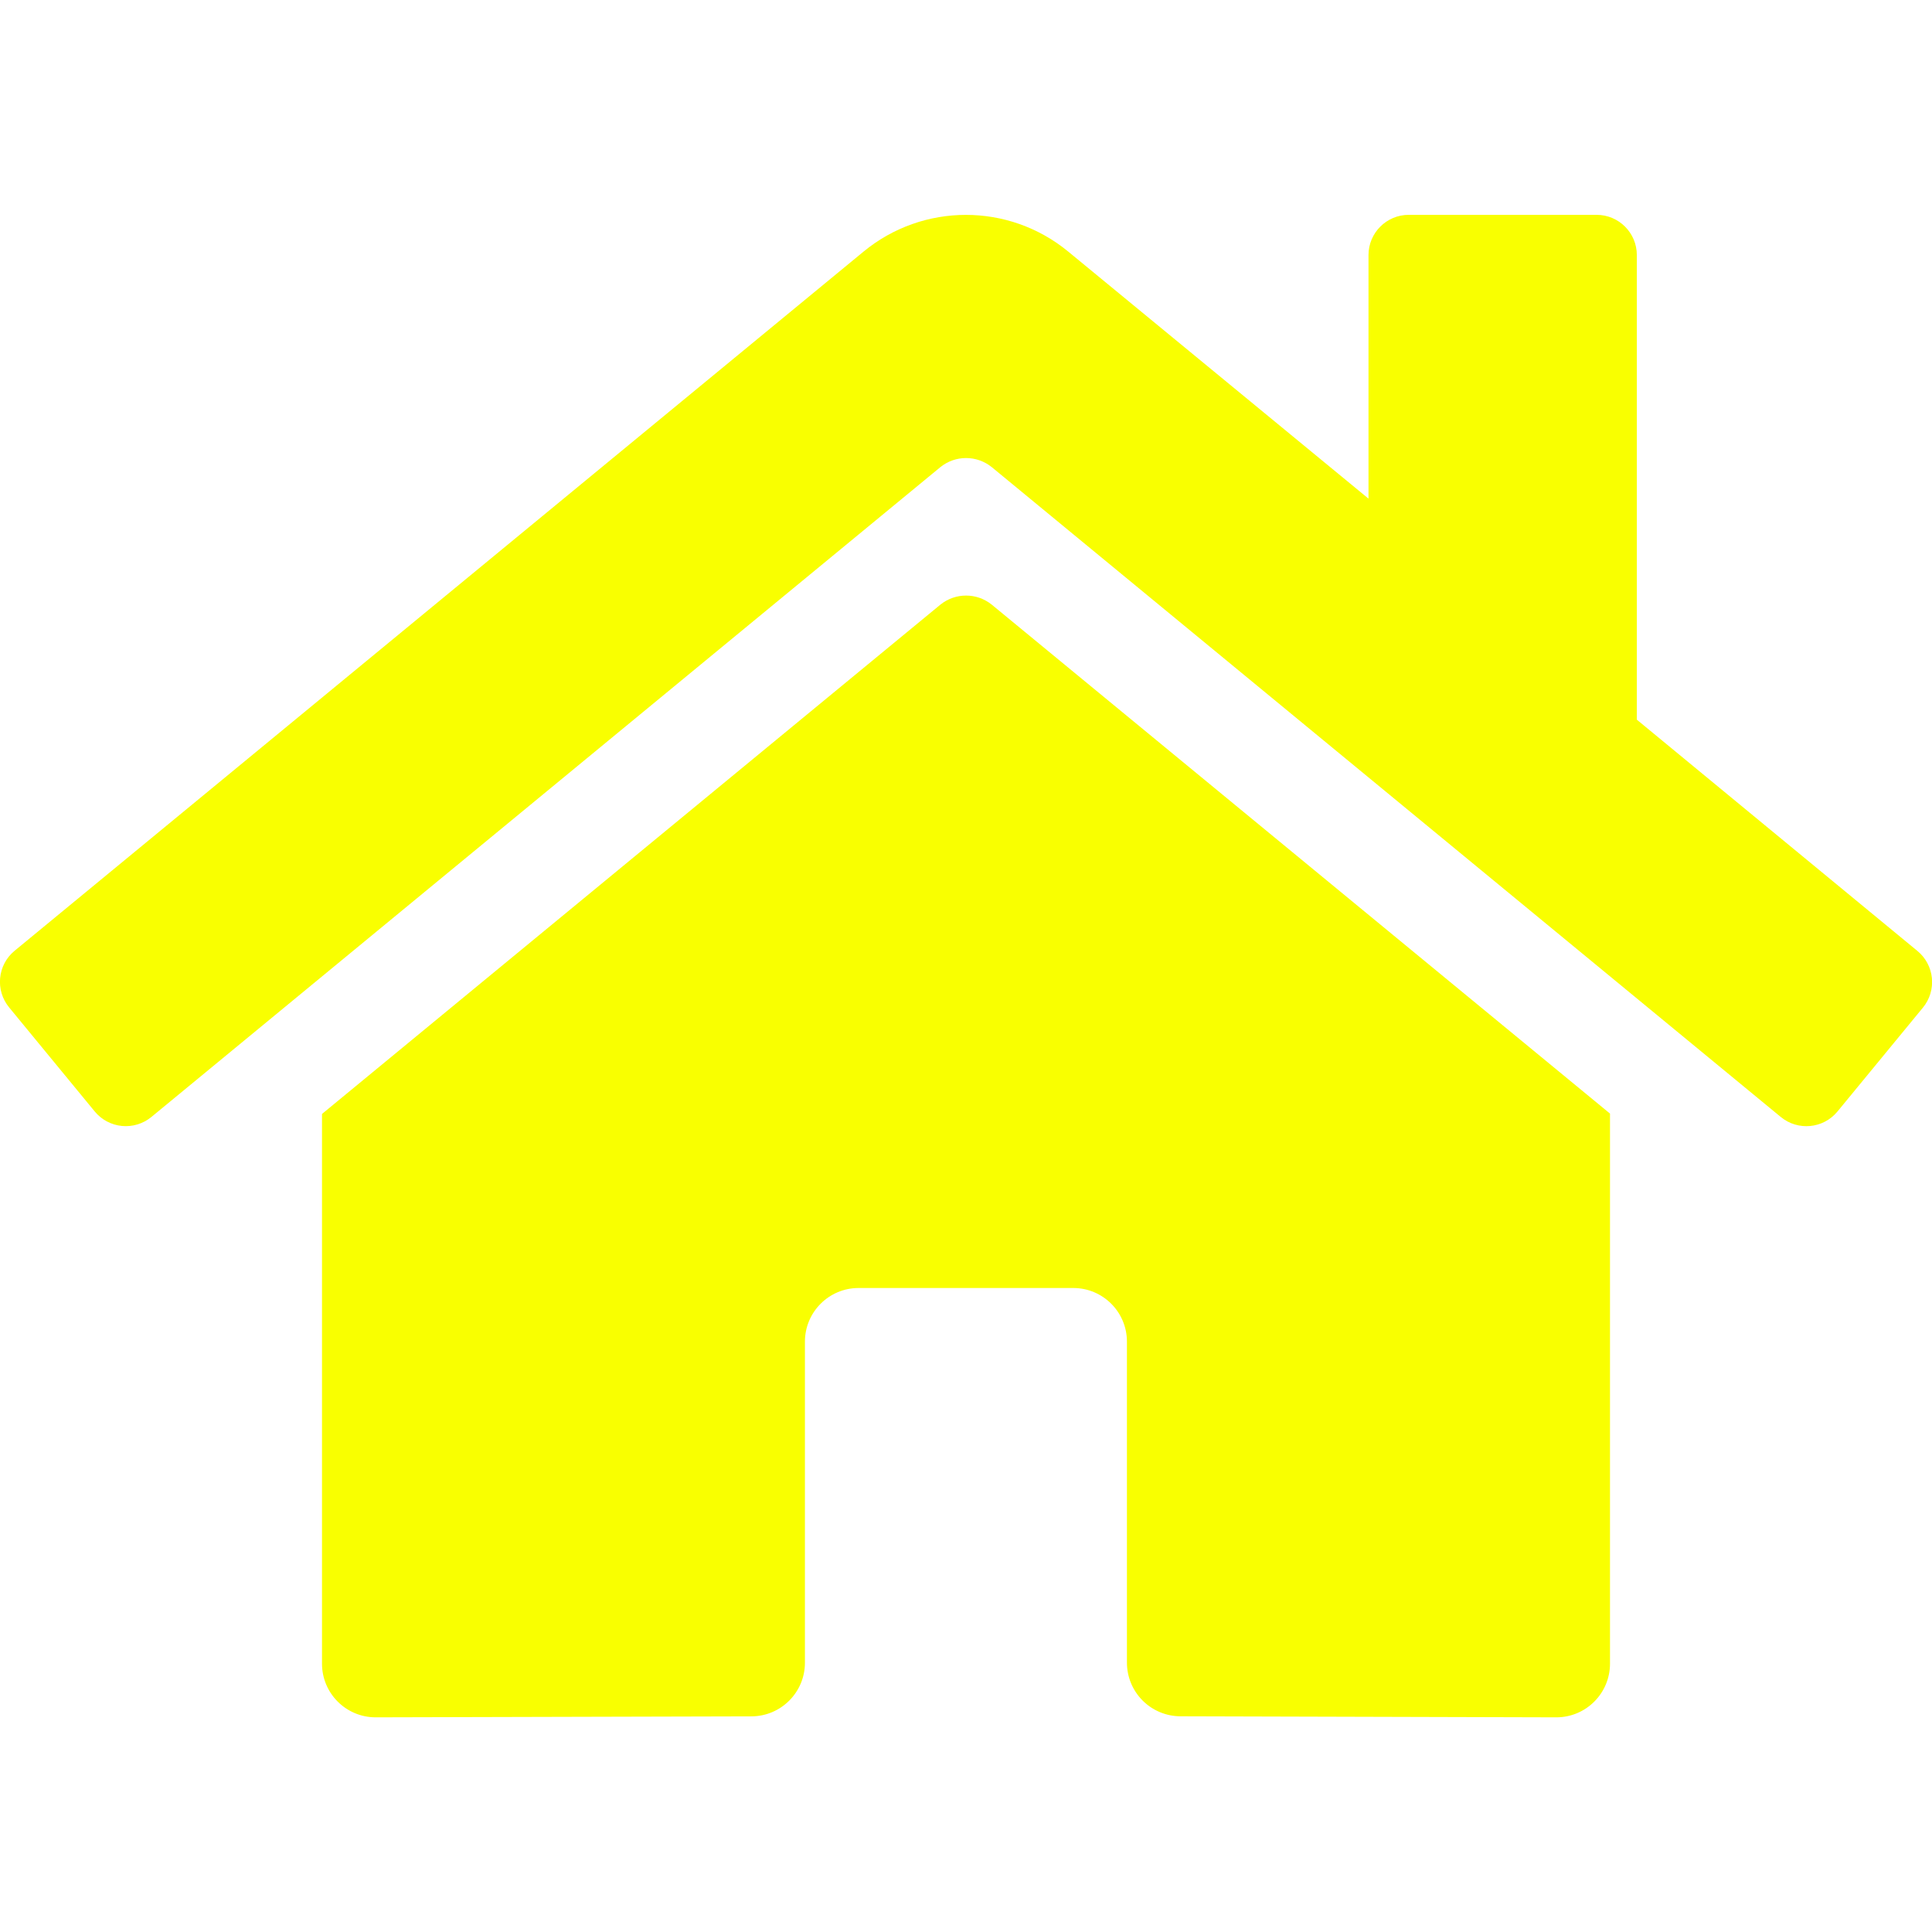
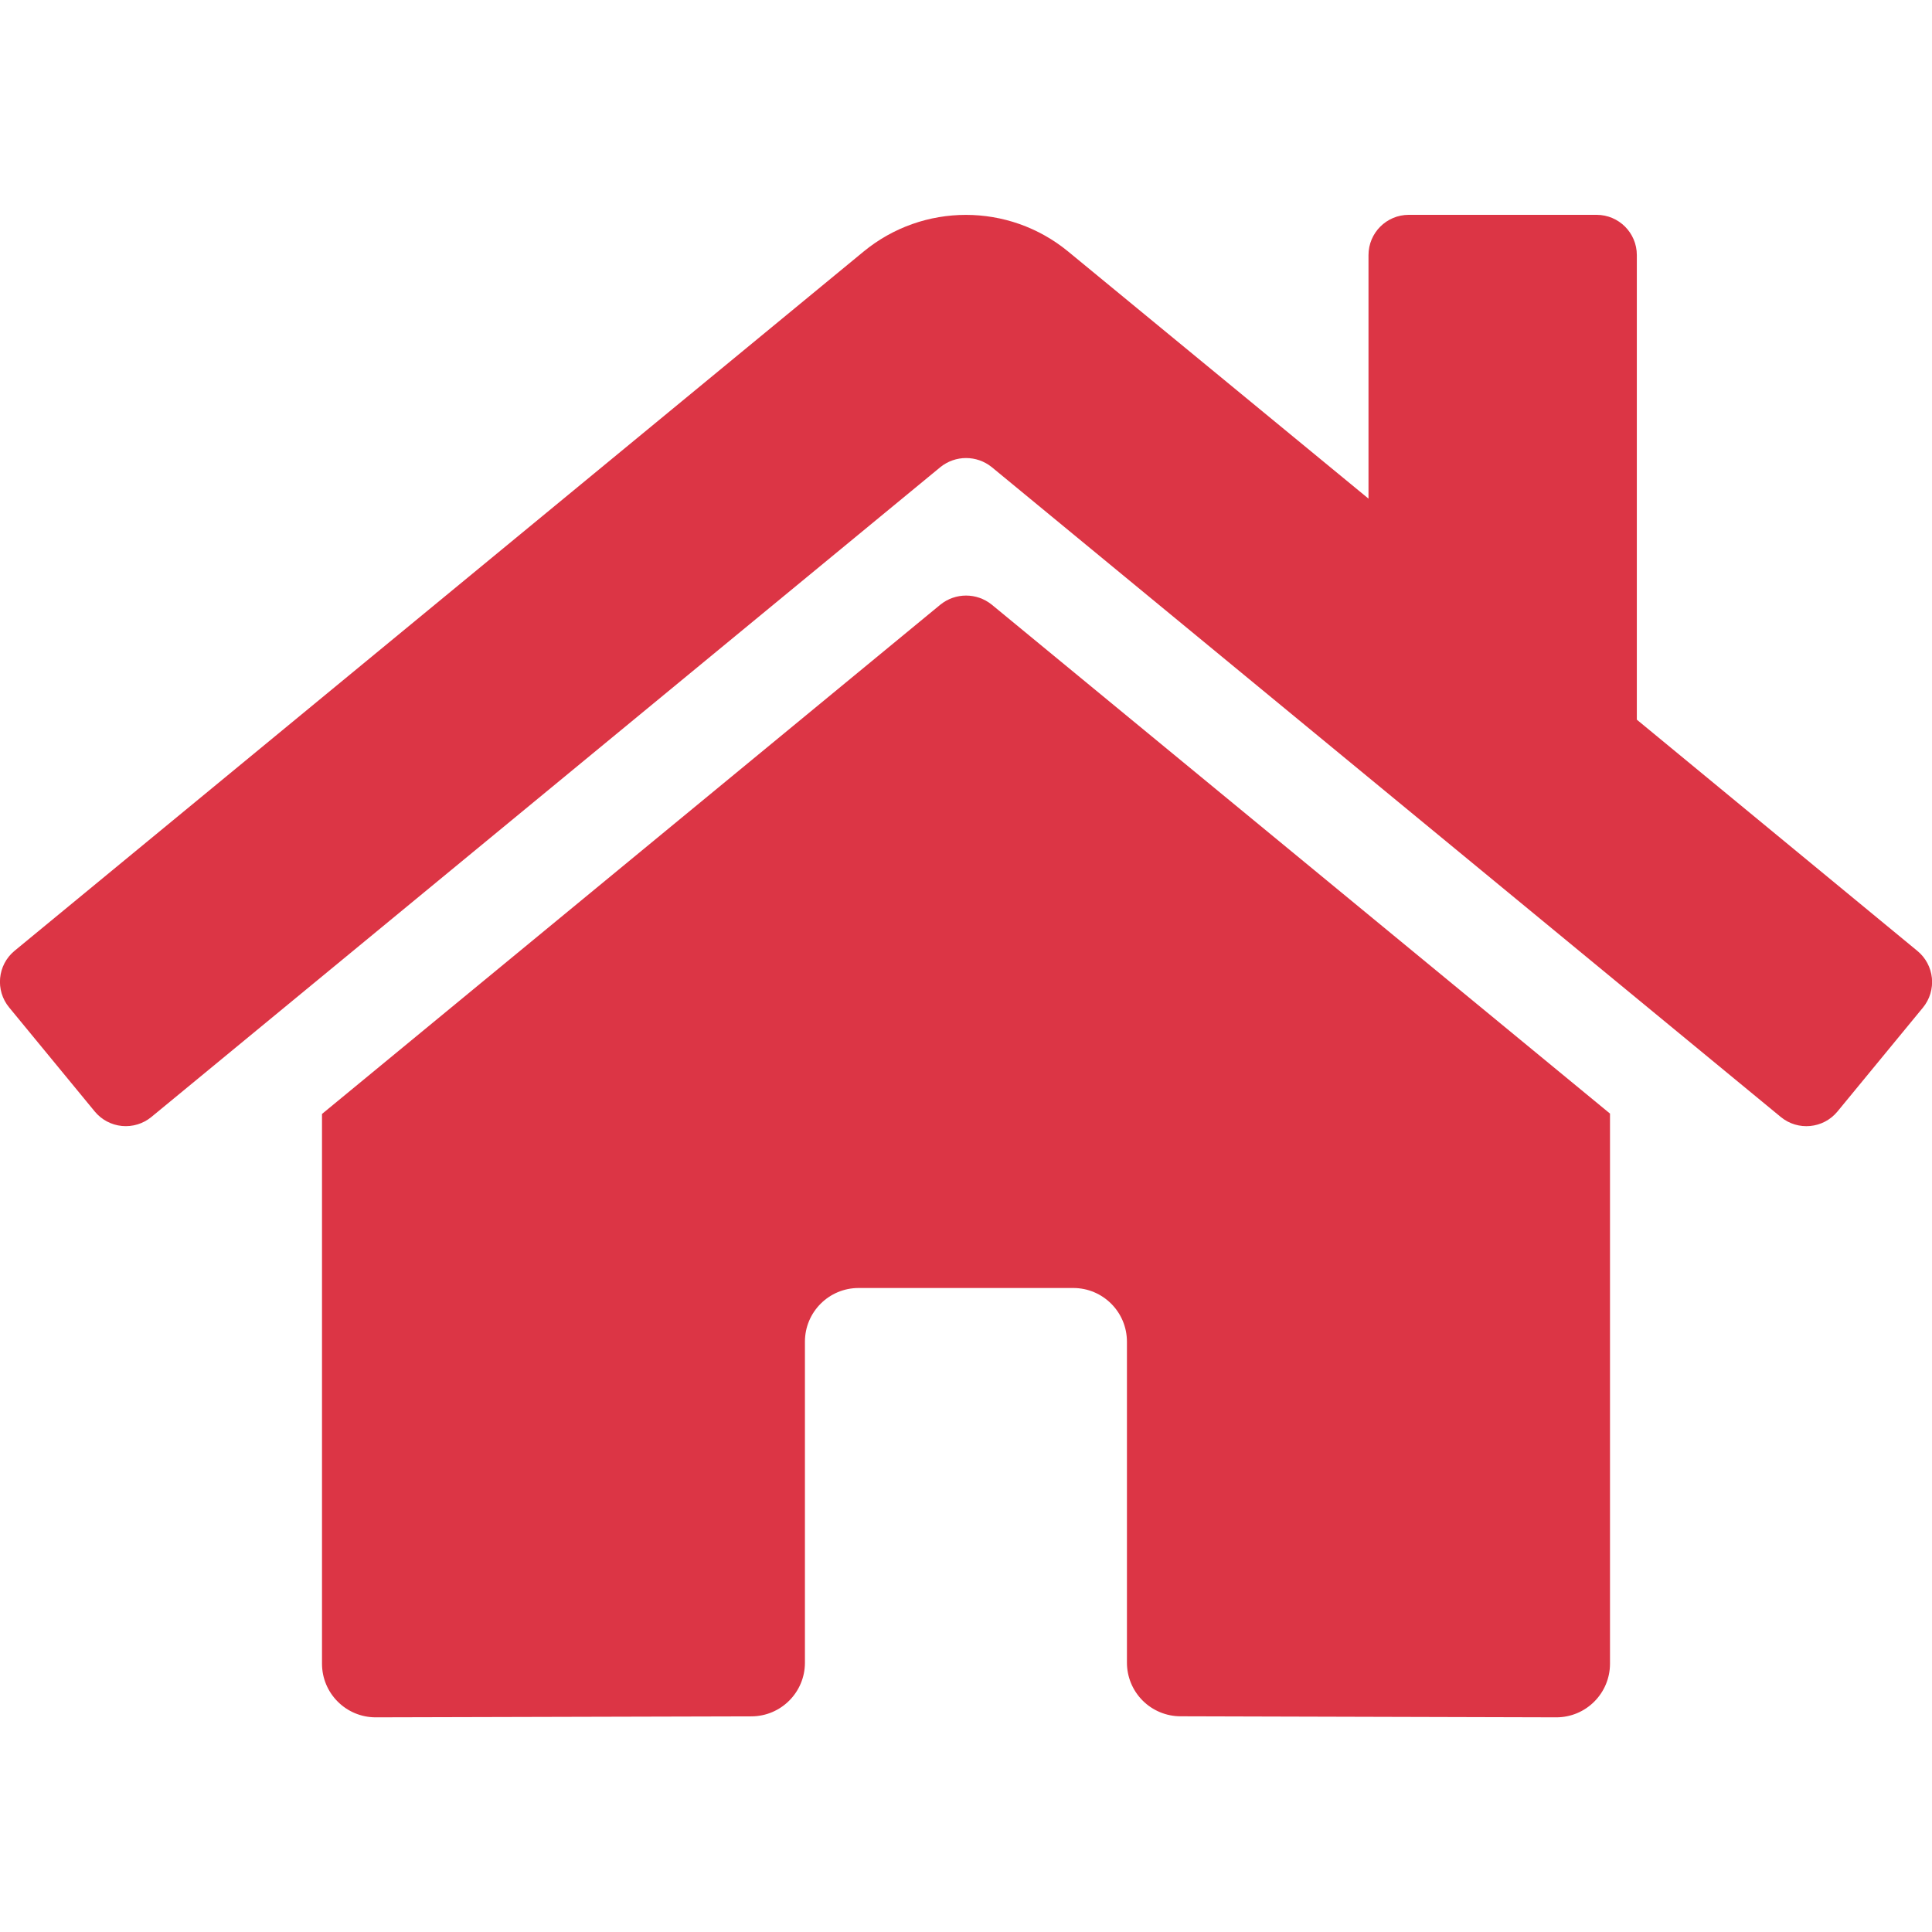
- <svg xmlns="http://www.w3.org/2000/svg" width="100px" height="100px" fill="#f9ff00" viewBox="0 -32 576 576">
+ <svg xmlns="http://www.w3.org/2000/svg" width="100px" height="100px" fill="#dc3545" viewBox="0 -32 576 576">
  <path d="M280.37 148.26L96 300.11V464a16 16 0 0 0 16 16l112.06-.29a16 16 0 0 0 15.92-16V368a16 16 0 0 1 16-16h64a16 16 0 0 1 16 16v95.64a16 16 0 0 0 16 16.05L464 480a16 16 0 0 0 16-16V300L295.67 148.26a12.19 12.19 0 0 0-15.3 0zM571.6 251.47L488 182.56V44.05a12 12 0 0 0-12-12h-56a12 12 0 0 0-12 12v72.61L318.47 43a48 48 0 0 0-61 0L4.34 251.47a12 12 0 0 0-1.6 16.9l25.5 31A12 12 0 0 0 45.15 301l235.22-193.74a12.19 12.19 0 0 1 15.3 0L530.9 301a12 12 0 0 0 16.9-1.6l25.5-31a12 12 0 0 0-1.7-16.93z" />
</svg>
